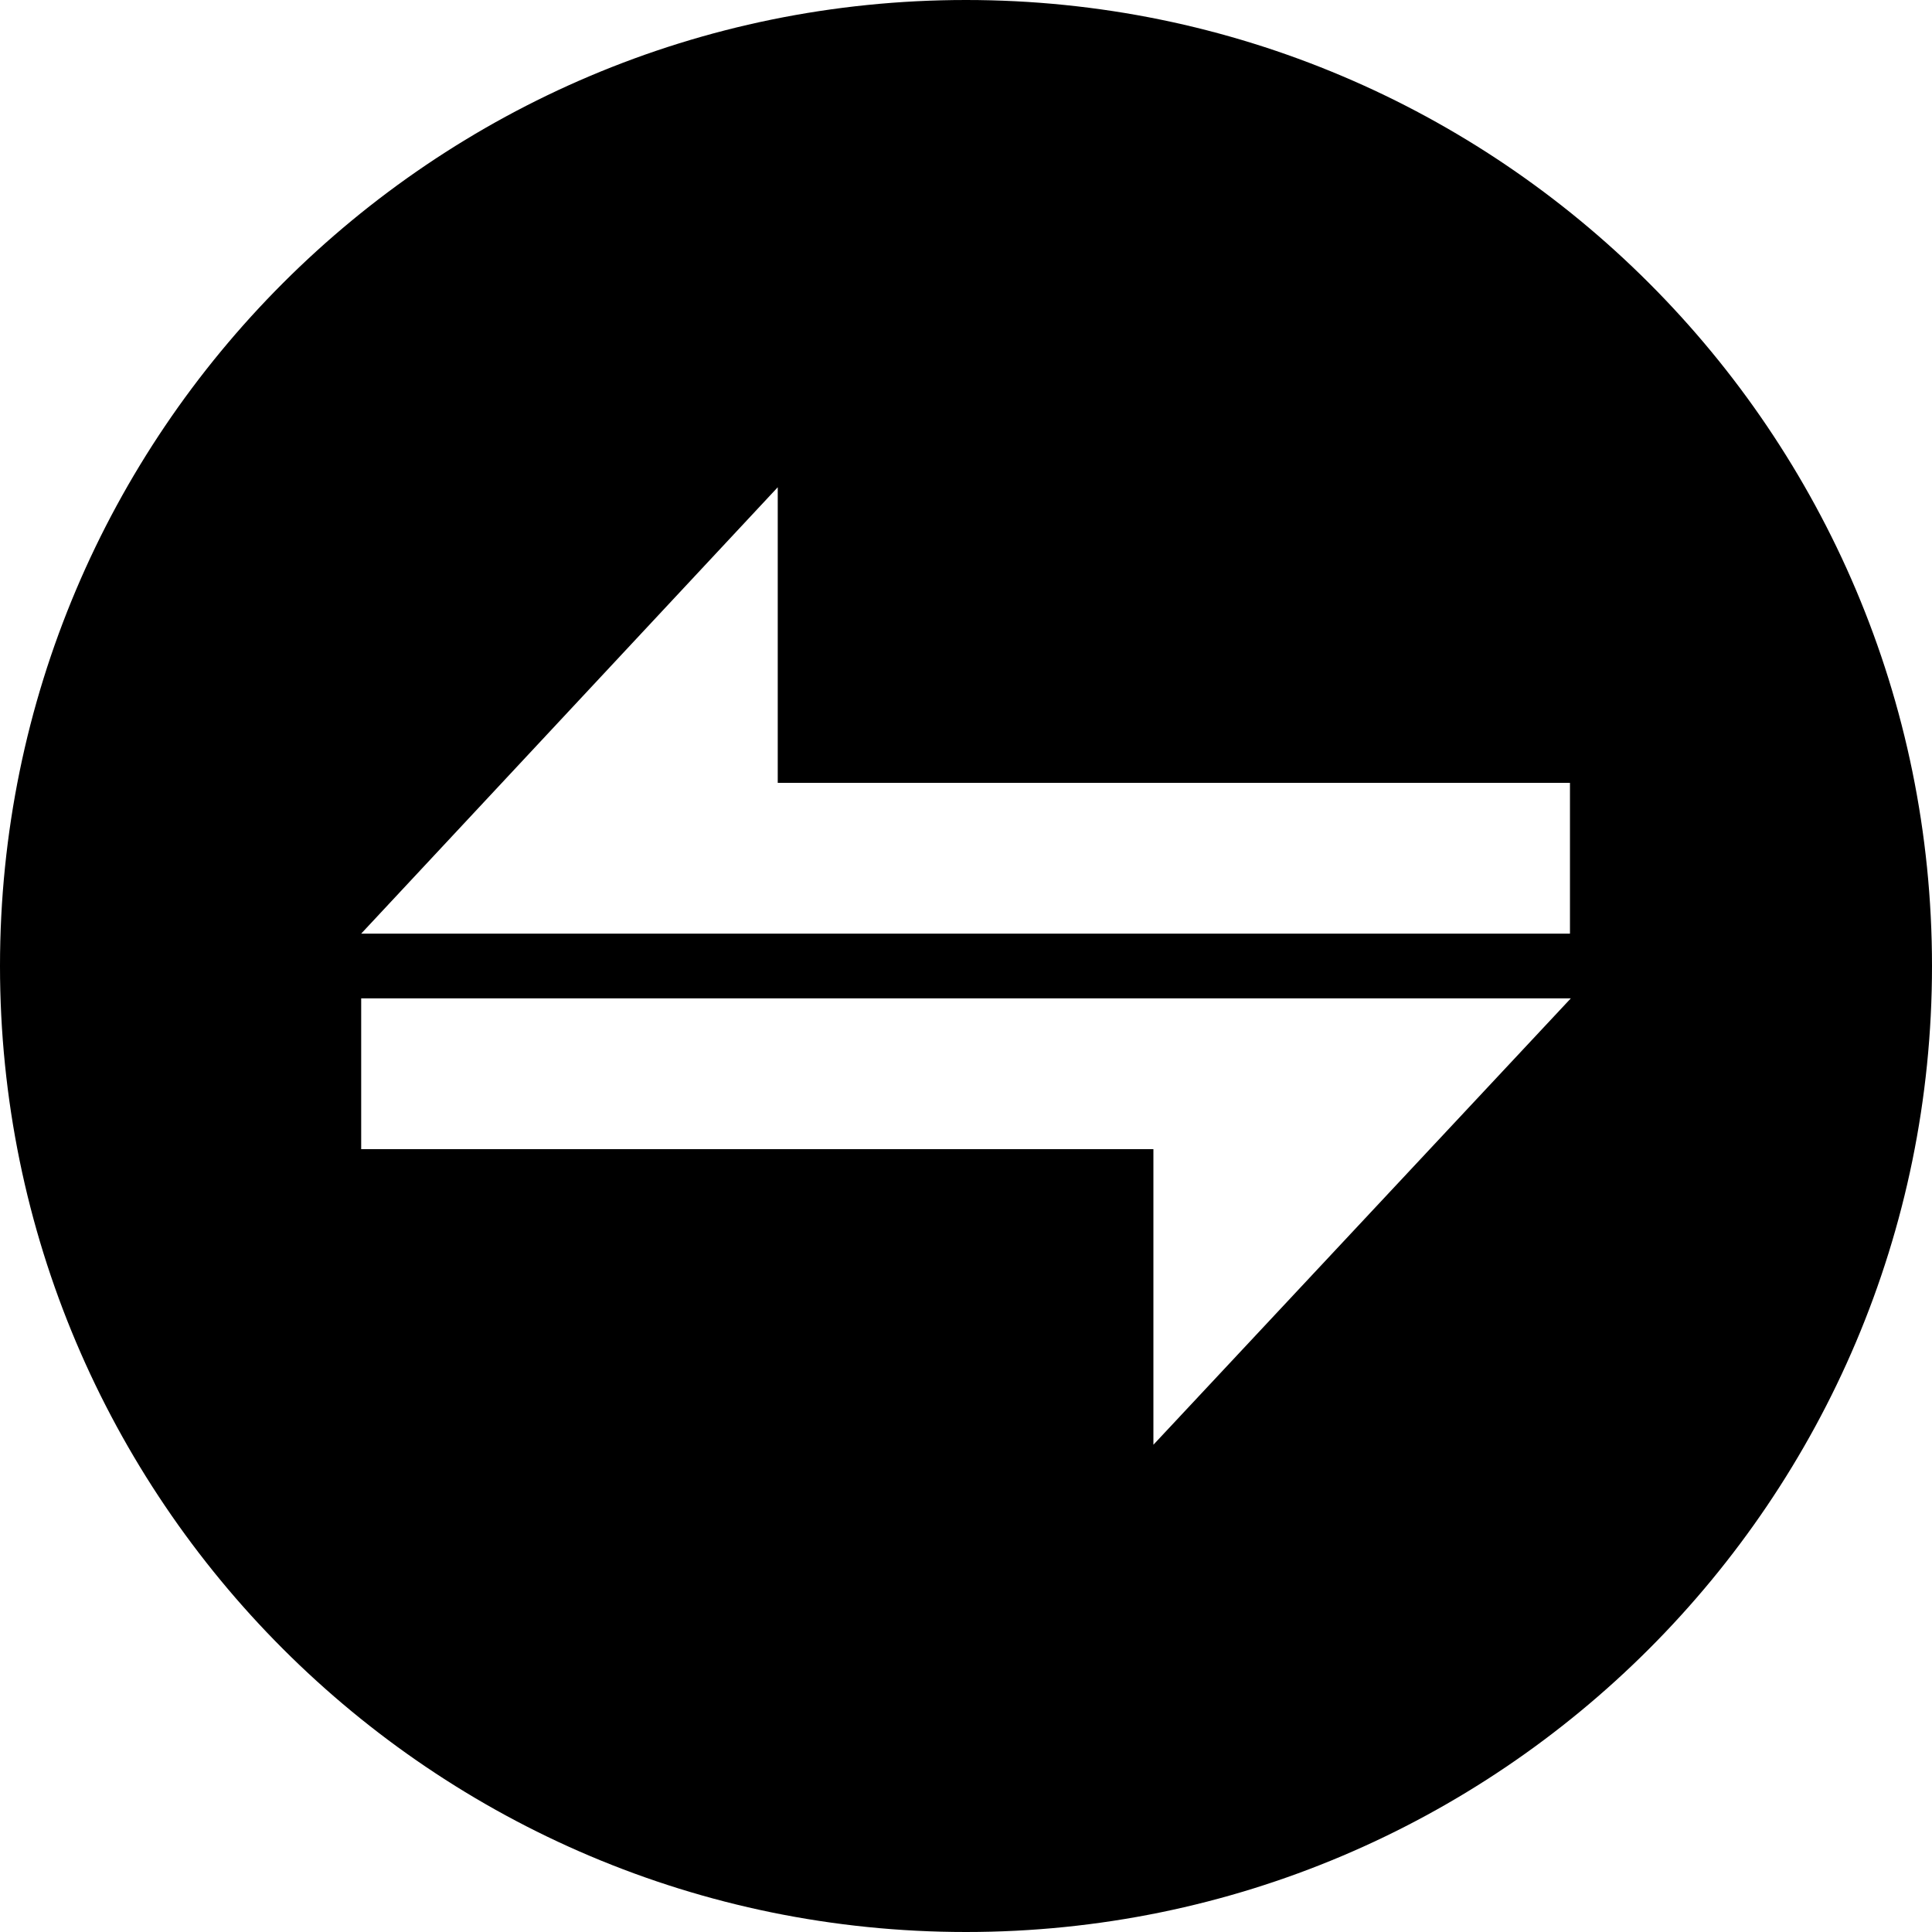
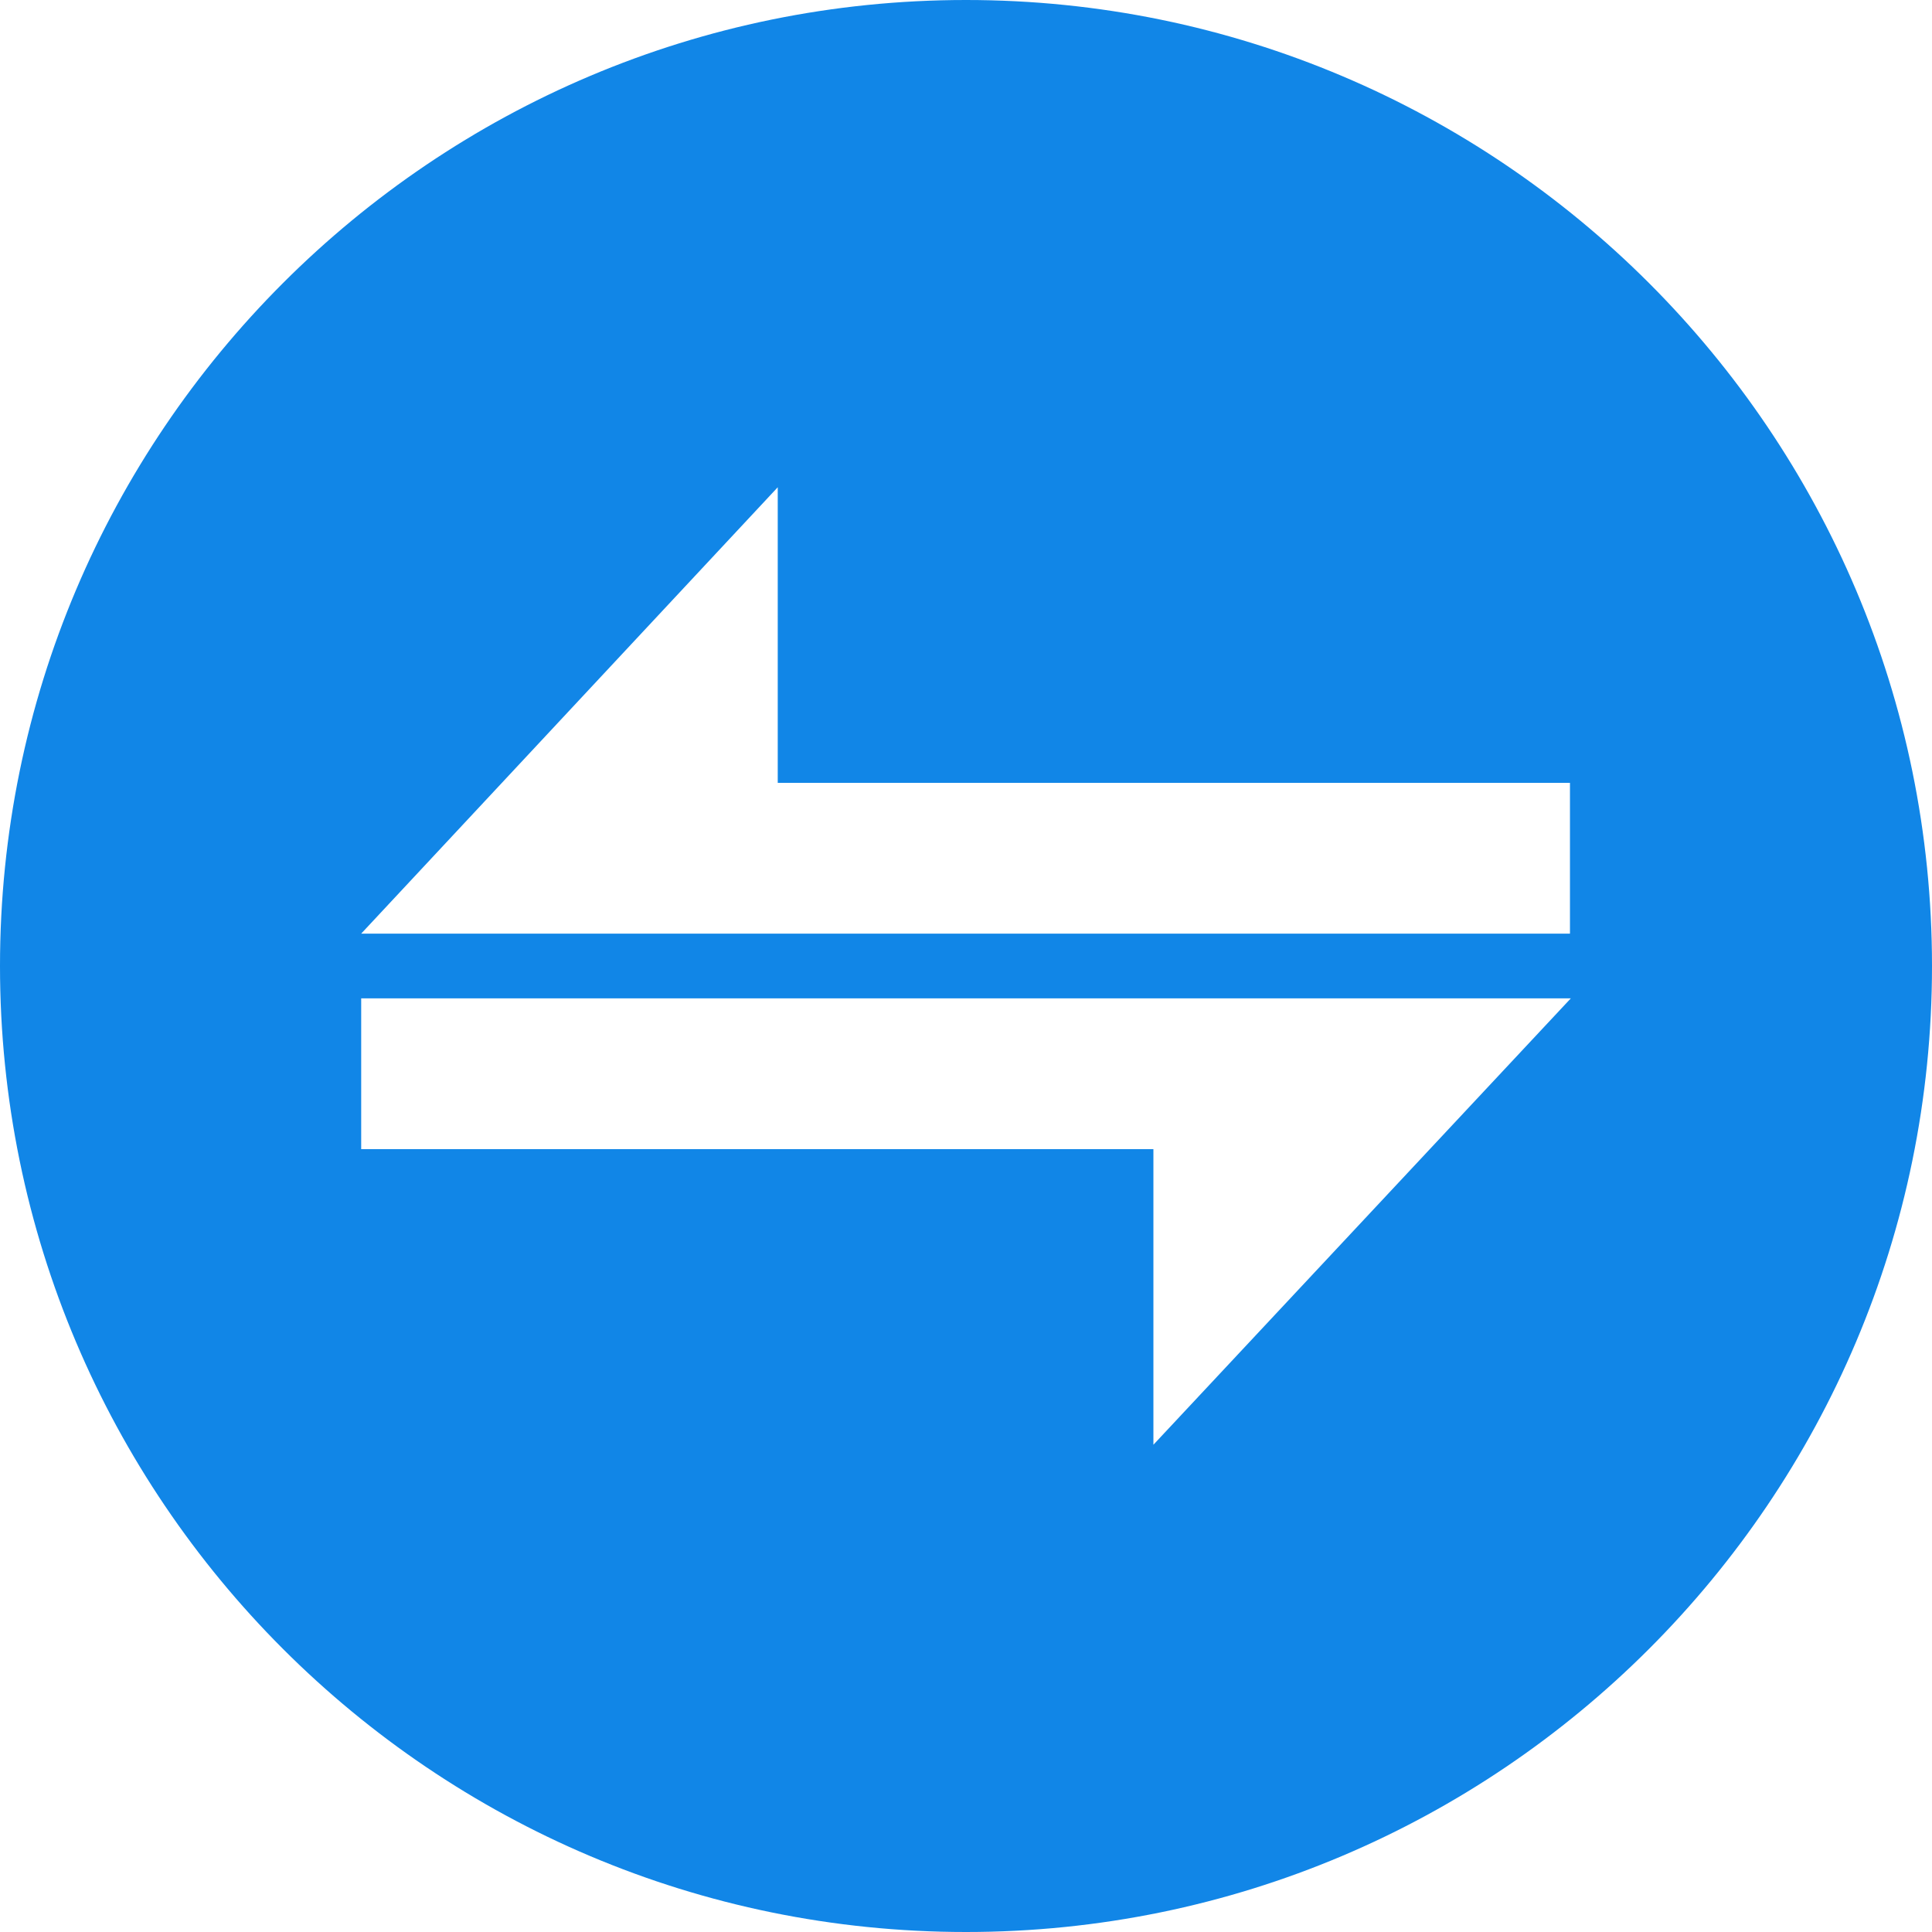
<svg xmlns="http://www.w3.org/2000/svg" width="226.8" height="226.8" viewBox="0 0 226.8 226.8">
-   <path d="M113.4 0C50.8 0 0 50.8 0 113.4 0 176 50.8 226.8 113.4 226.8S226.8 176 226.8 113.4C226.8 50.8 176 0 113.4 0zm22 169.6v-34.7h-93v-17.7h142l-49 52.4zm49-60h-142l48.9-52.4v34.7h93v17.7z" />
+   <path fill="#1186E7" d="M113.4 0C50.8 0 0 50.8 0 113.4 0 176 50.8 226.8 113.4 226.8S226.8 176 226.8 113.4C226.8 50.8 176 0 113.4 0zm22 169.6v-34.7h-93v-17.7h142l-49 52.4zm49-60h-142l48.9-52.4v34.7h93v17.7z" />
</svg>
